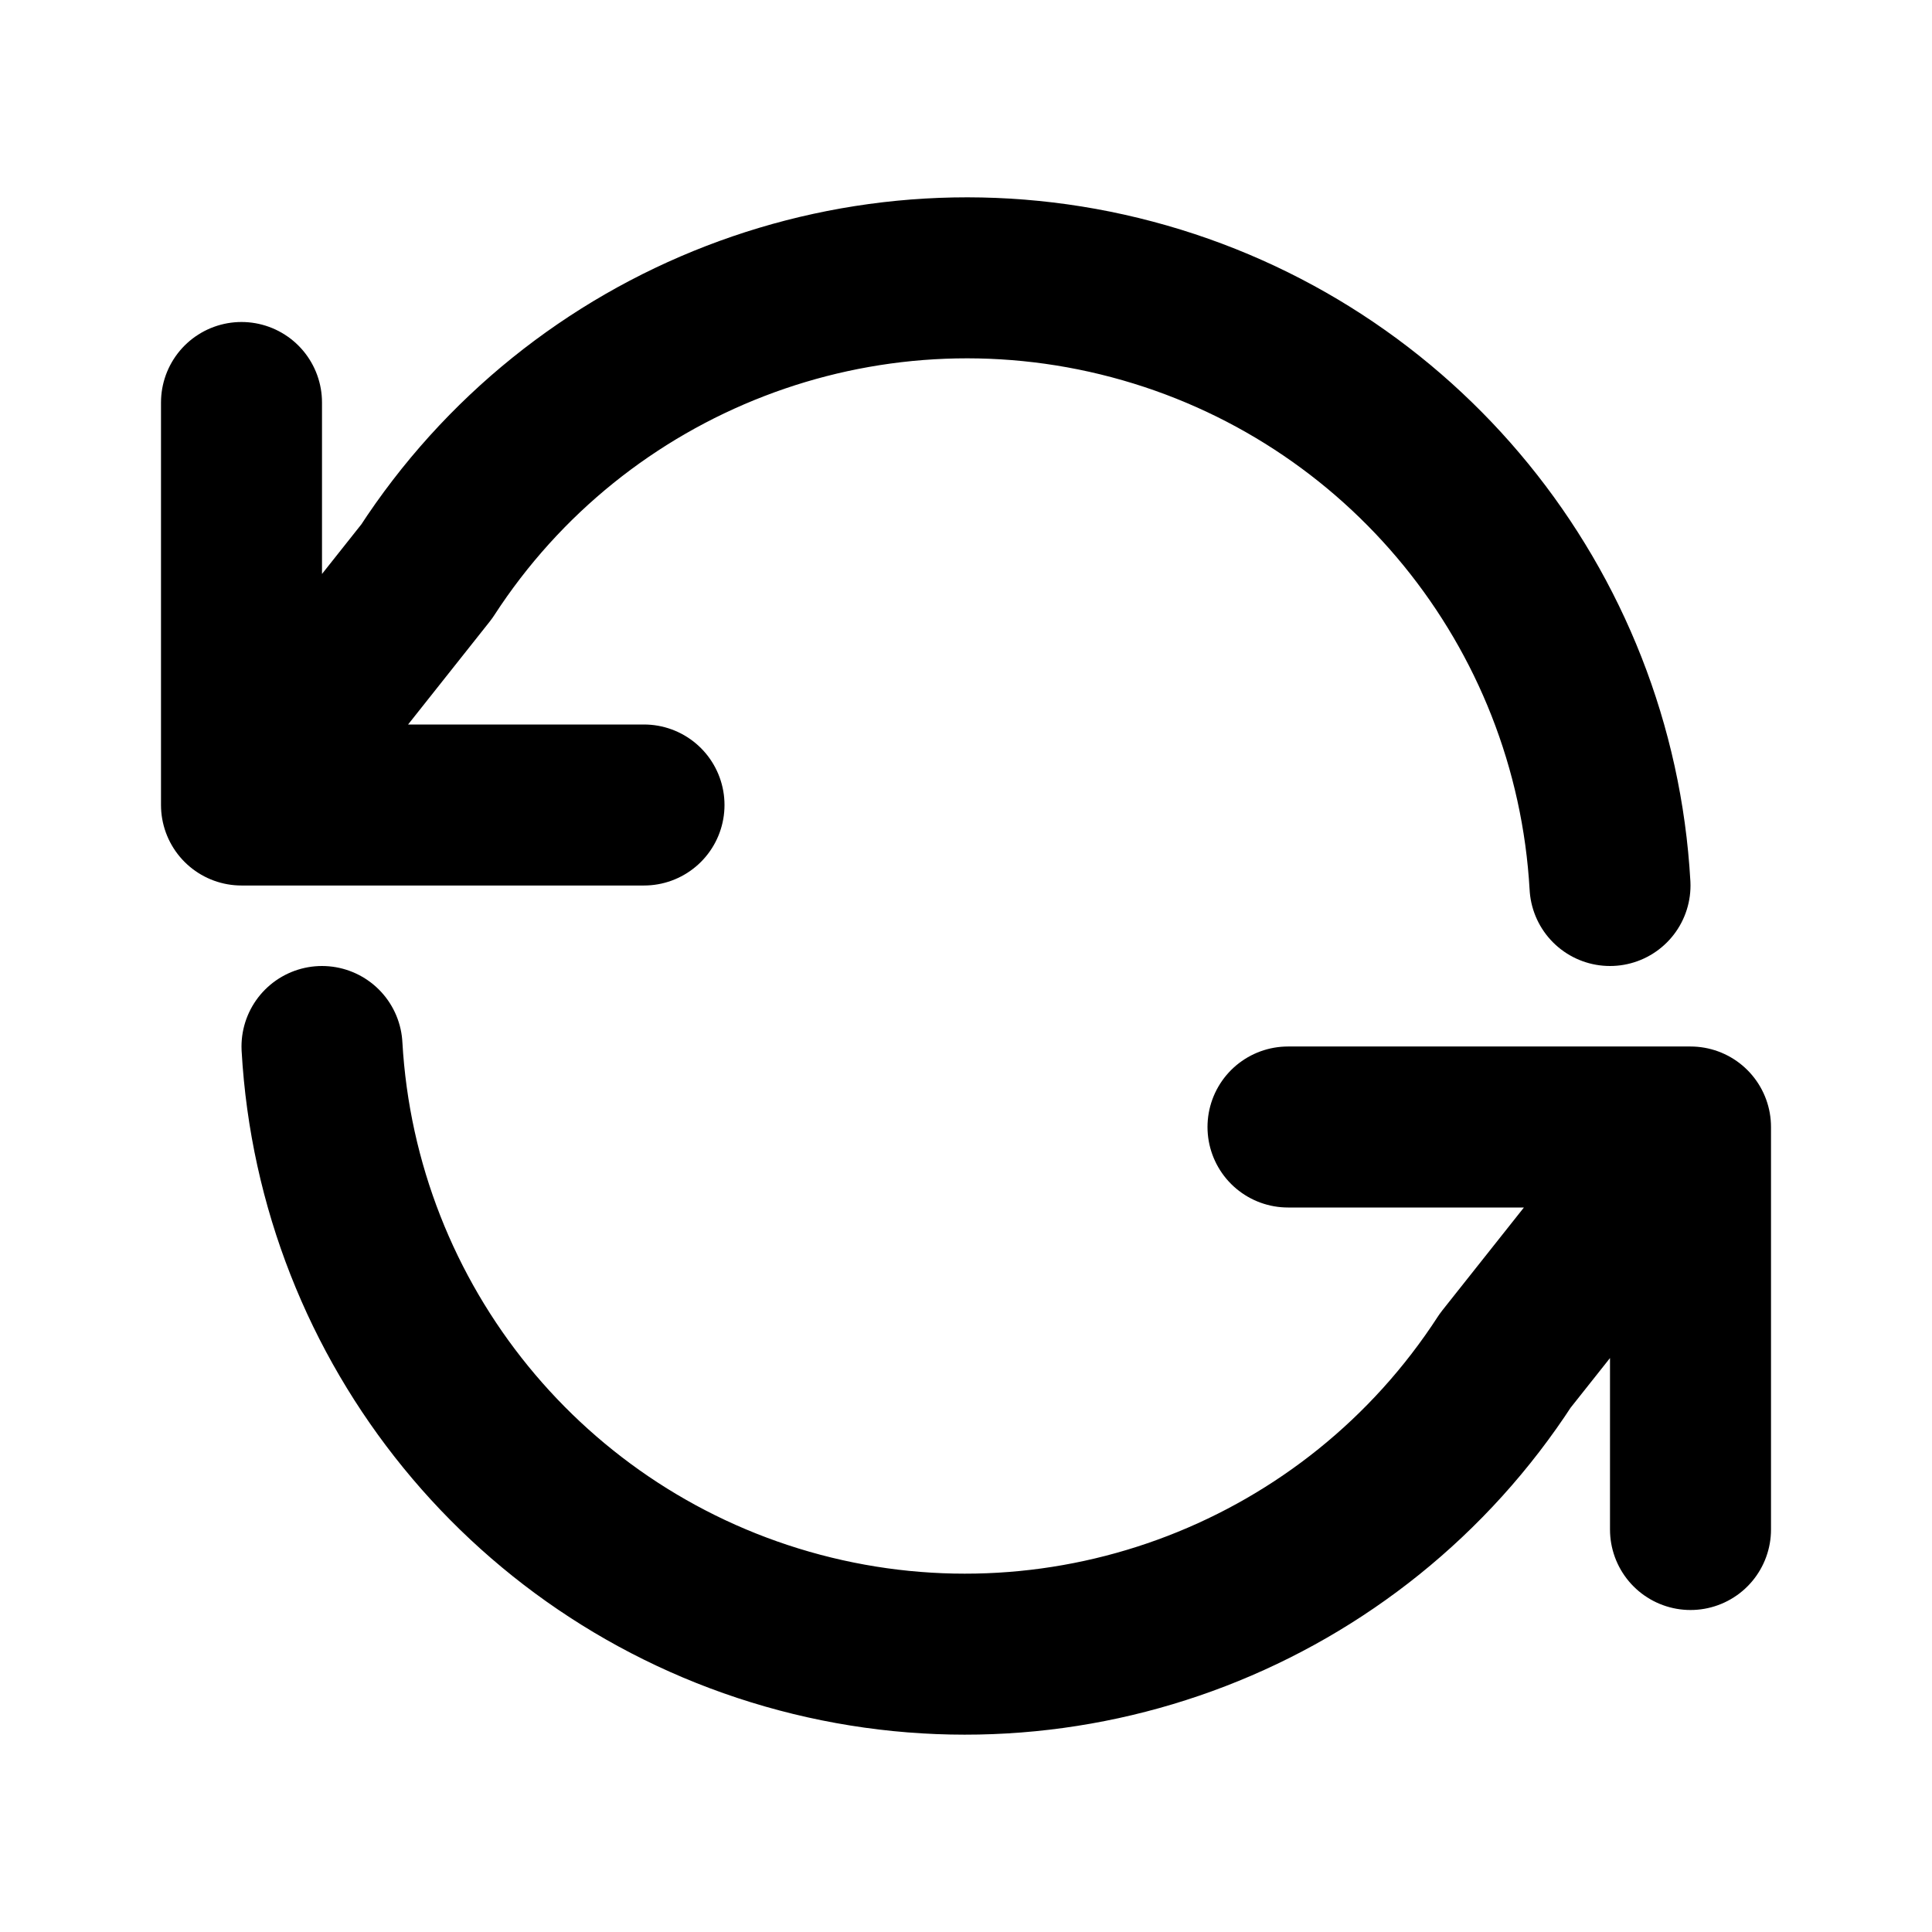
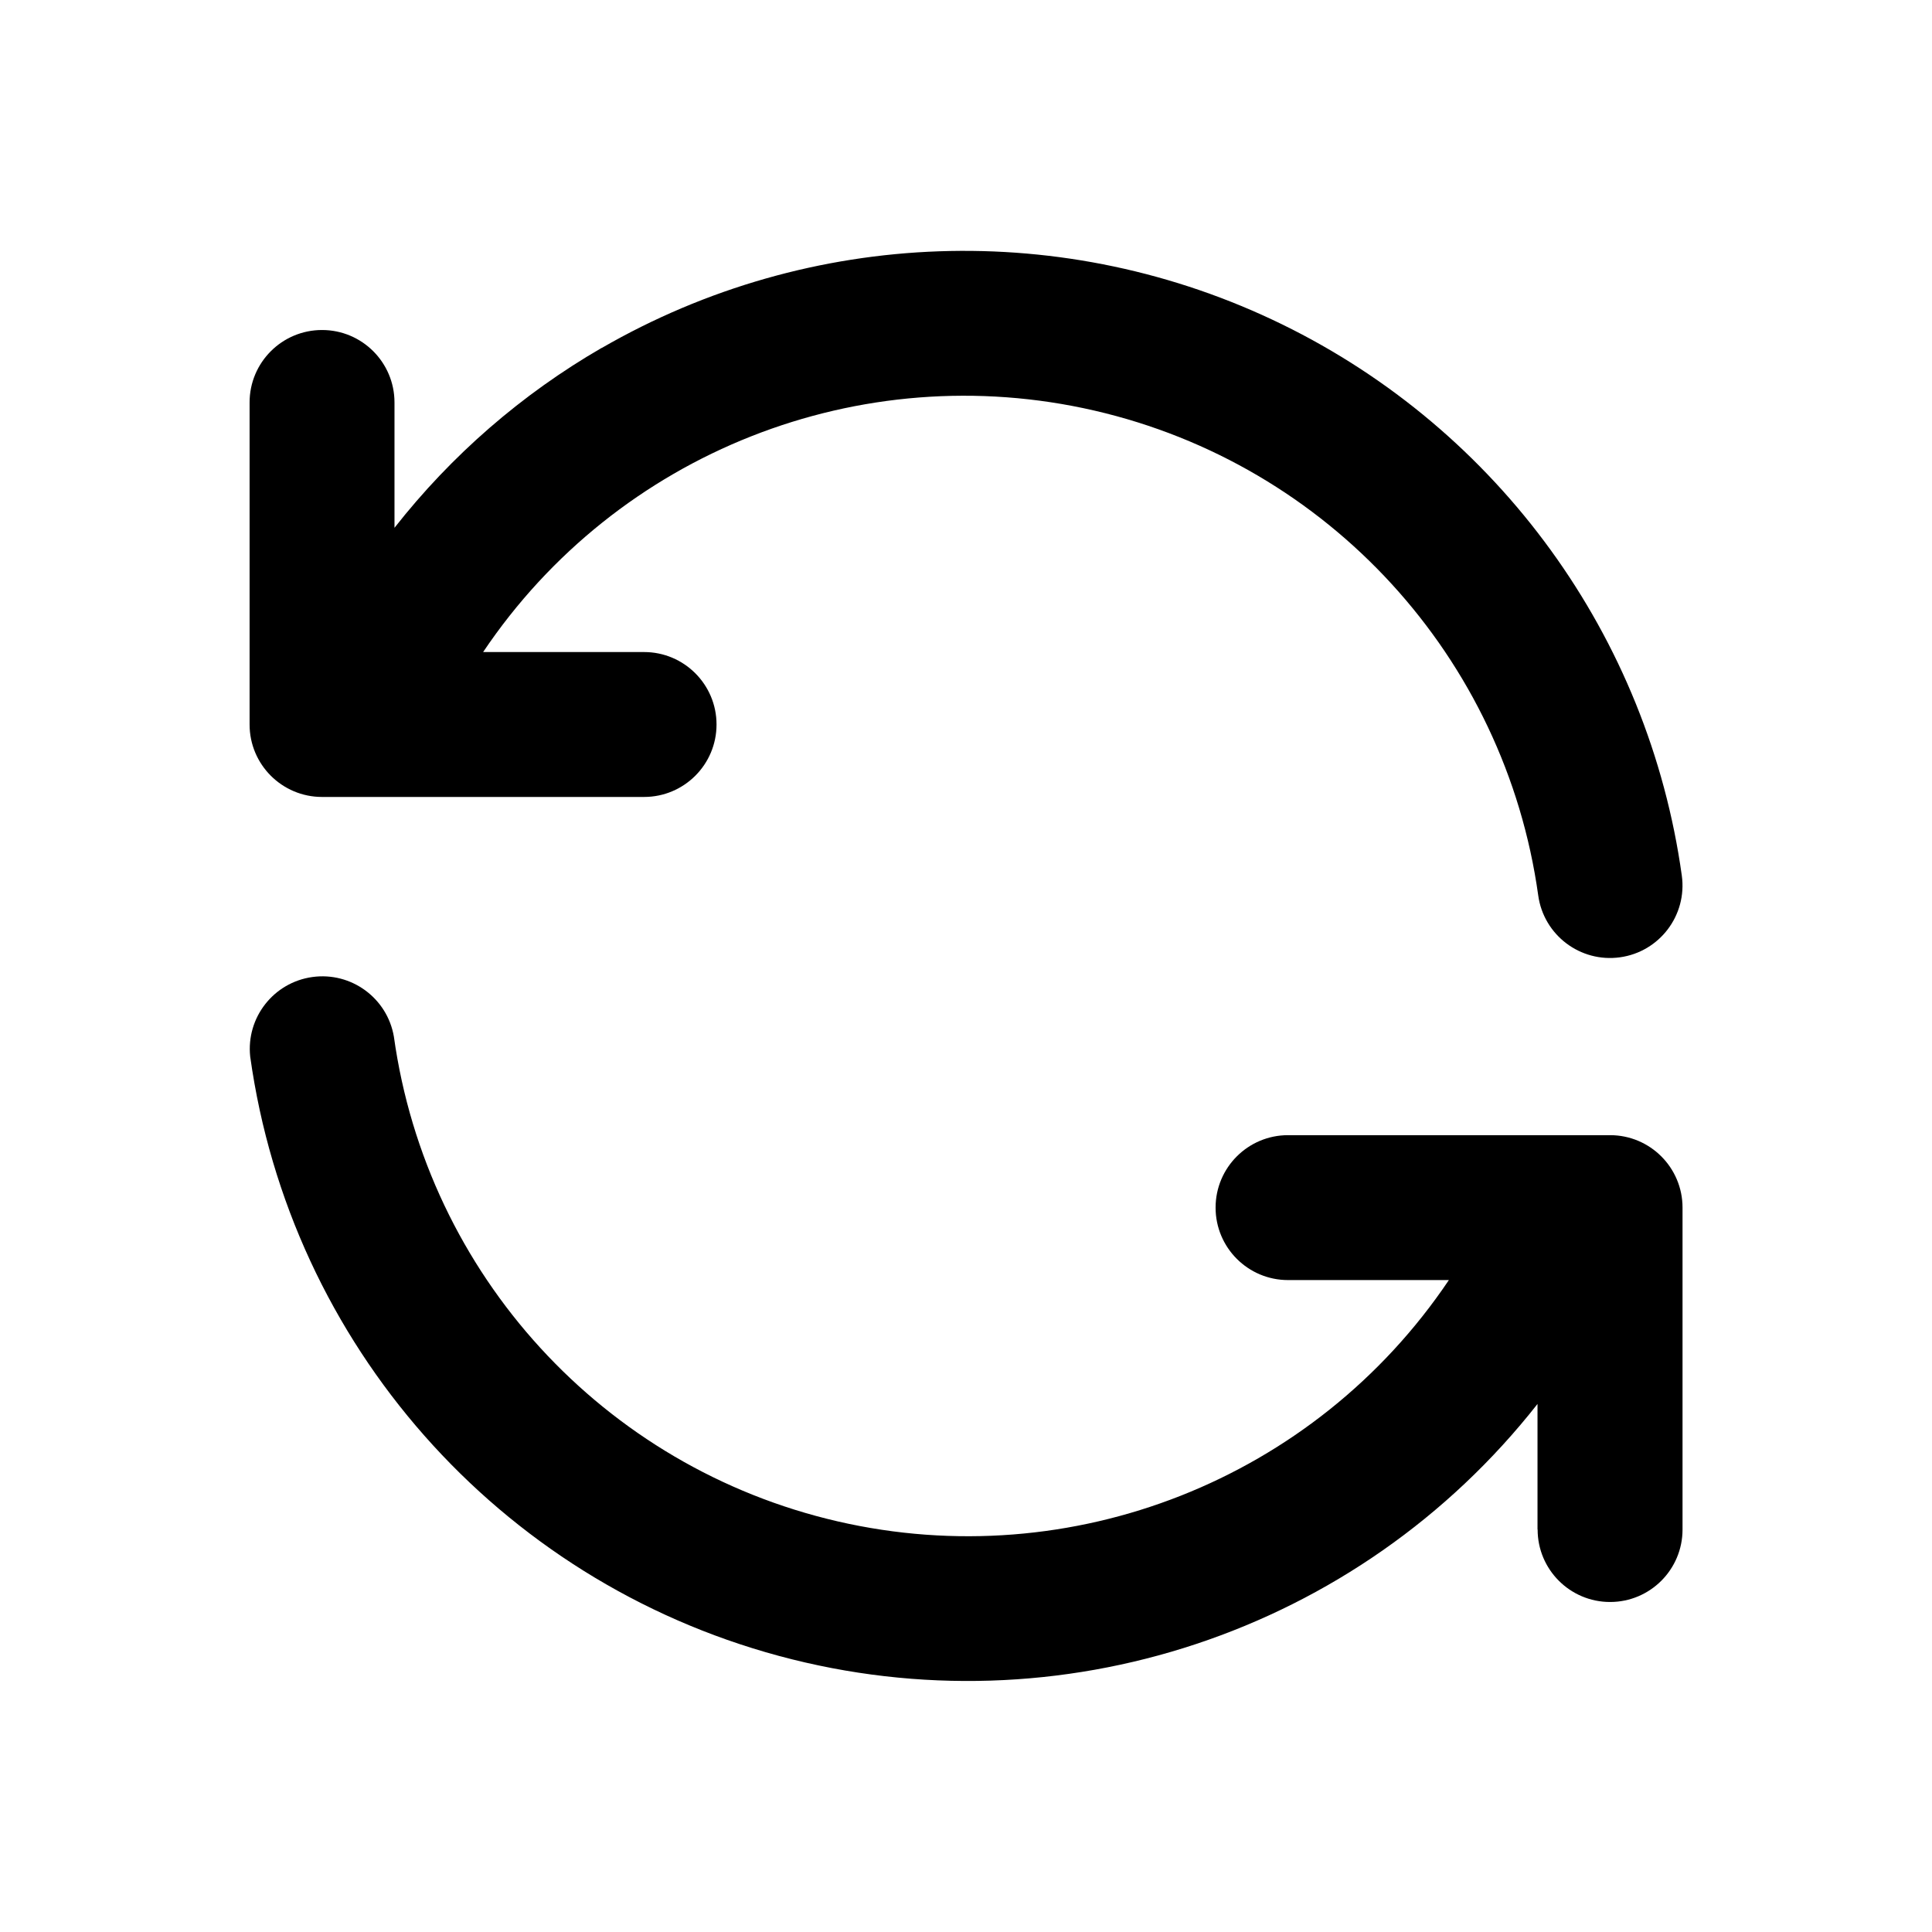
- <svg xmlns="http://www.w3.org/2000/svg" viewBox="0 0 24 24" role="img" aria-label="Refresh">
-   <path fill="none" stroke="currentColor" stroke-linecap="round" stroke-linejoin="round" stroke-width="2" d="M20 11a8 8 0 0 0-14.7-3.9L3 10m0 0V5m0 5h5M4 13a8 8 0 0 0 14.7 3.9L21 14m0 0v5m0-5h-5" />
+ <svg xmlns="http://www.w3.org/2000/svg" version="1.1" viewBox="0 0 1024 1024">
+   <path d="M318.912 184.448a384.064 384.064 0 0 1 572.48 279.616 38.4 38.4 0 1 1-76.096 10.56A307.2 307.2 0 0 0 256.064 345.6h85.312a38.4 38.4 0 0 1 0 76.8H170.688a38.4 38.4 0 0 1-38.4-38.4V213.312a38.4 38.4 0 0 1 76.8 0v66.432a383.936 383.936 0 0 1 109.824-95.36zM814.912 810.624v-66.496A384 384 0 0 1 132.608 560a38.464 38.464 0 0 1 76.16-10.56 307.2 307.2 0 0 0 559.168 129.024h-85.248a38.4 38.4 0 0 1 0-76.8h170.688a38.4 38.4 0 0 1 38.4 38.4v170.624a38.4 38.4 0 0 1-76.8 0z" />
</svg>
